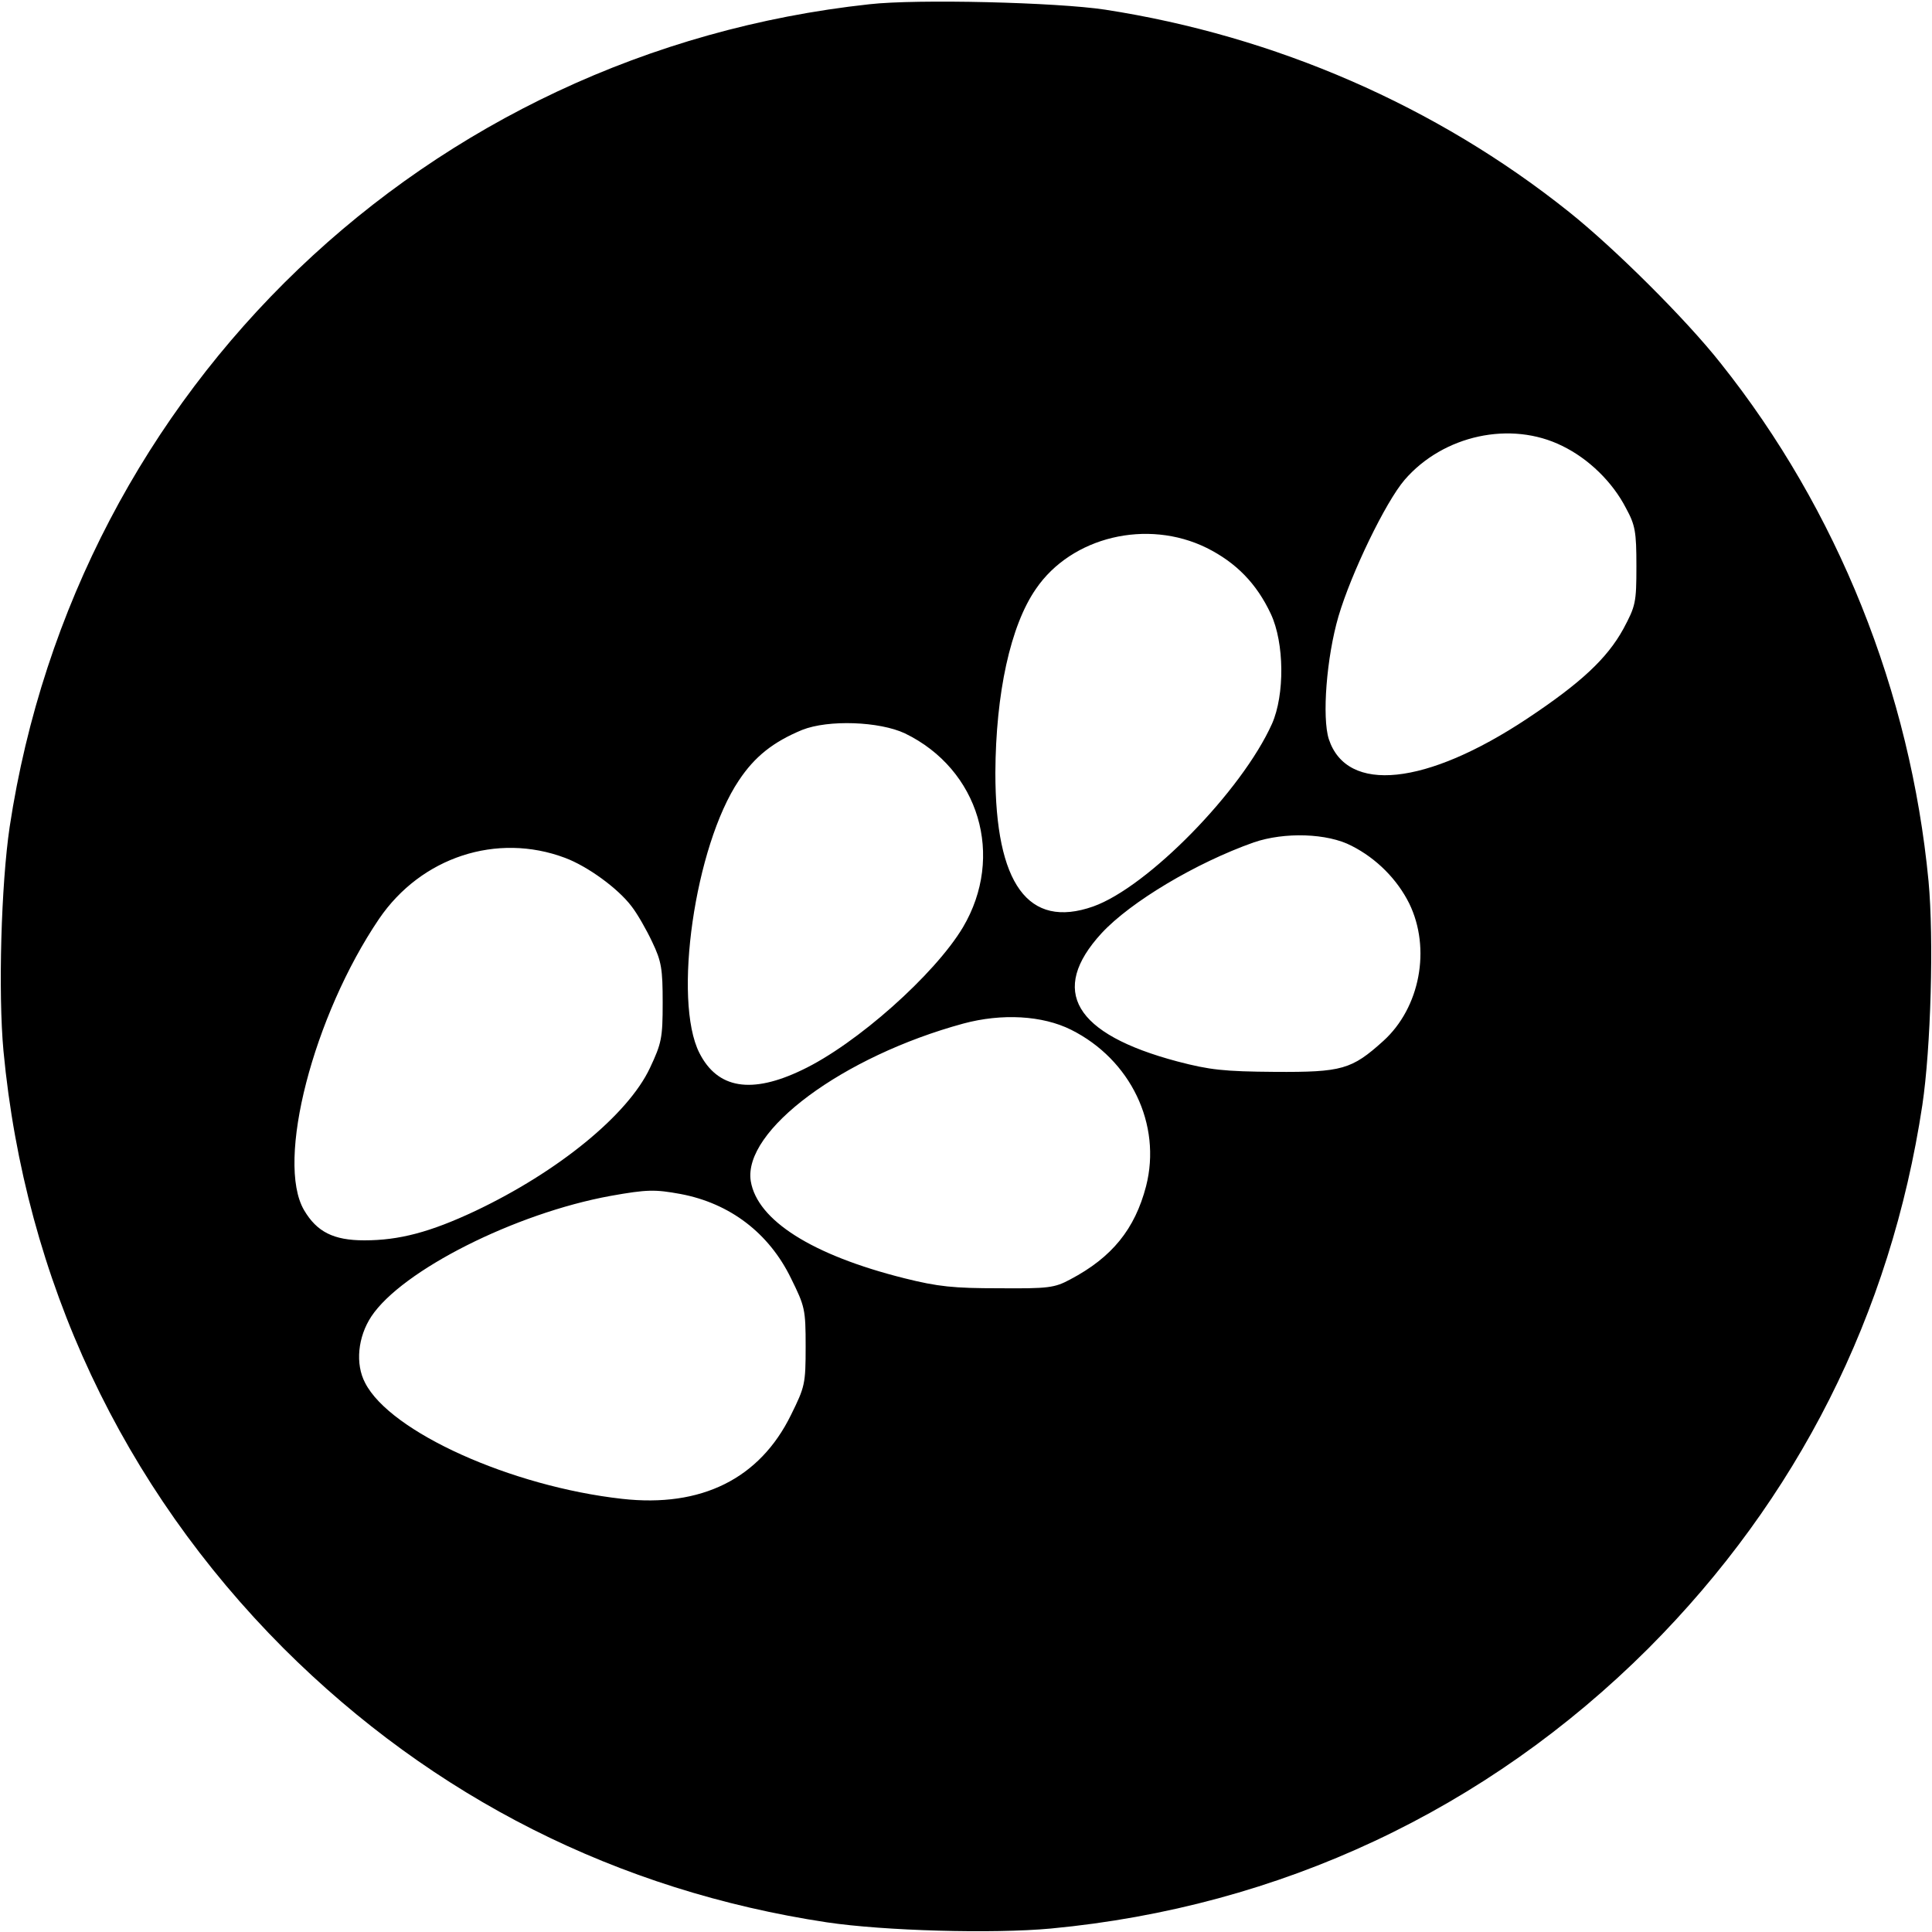
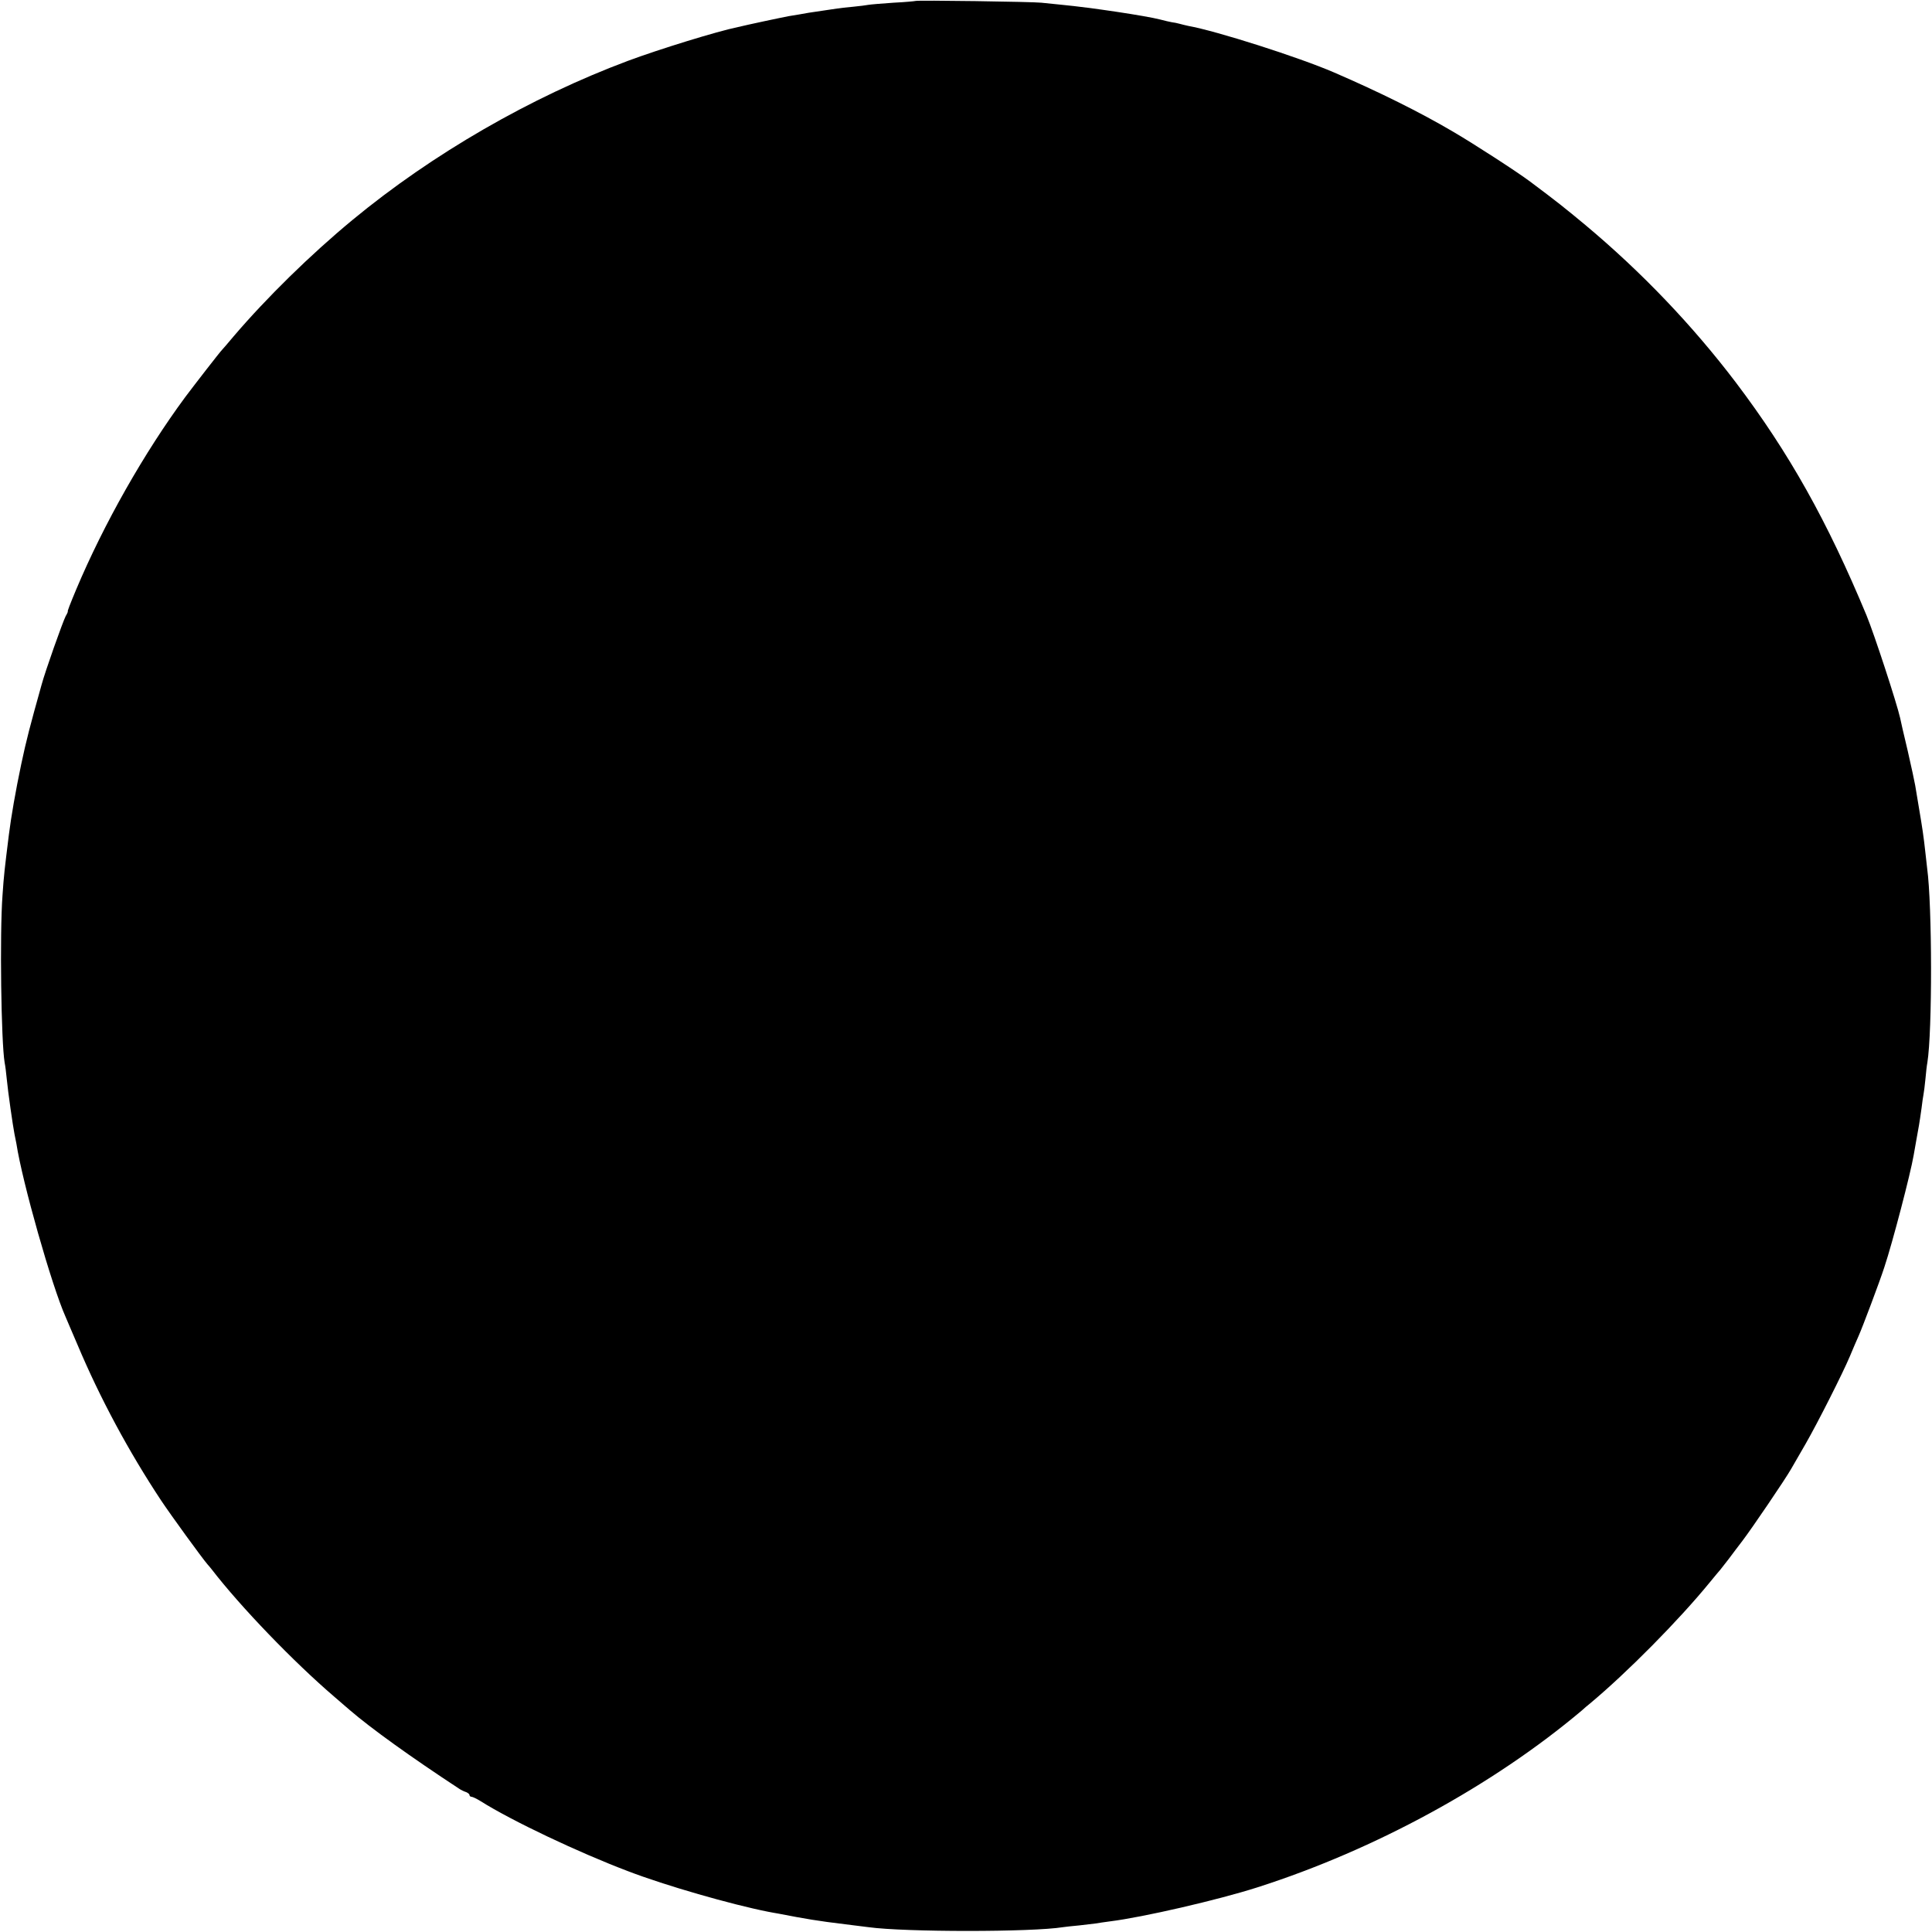
- <svg xmlns="http://www.w3.org/2000/svg" version="1.0" width="500pt" height="500pt" viewBox="0 0 500 500" preserveAspectRatio="xMidYMid meet">
-   <g transform="translate(0,500) scale(0.1,-0.1)" fill="#000000" stroke="none">
-     <path d="M2250 4989 c-1145 -124 -2053 -993 -2225 -2129 -22 -148 -30 -429 -16 -580 56 -593 307 -1127 725 -1546 387 -386 864 -627 1406 -709 148 -22 429 -30 580 -16 593 56 1127 307 1546 725 386 387 627 864 709 1406 22 148 30 429 16 580 -47 489 -235 960 -538 1340 -89 113 -275 298 -393 392 -343 274 -760 455 -1200 523 -125 19 -487 28 -610 14z m1793 -1143 c68 -33 130 -93 165 -161 24 -44 27 -61 27 -150 0 -95 -2 -103 -34 -163 -42 -76 -109 -139 -249 -232 -261 -173 -466 -195 -513 -53 -18 56 -6 212 25 318 33 112 122 296 171 353 100 116 275 154 408 88z m-920 -264 c76 -38 129 -92 166 -171 35 -75 36 -209 3 -284 -78 -174 -322 -423 -463 -473 -168 -59 -253 58 -253 346 1 206 39 381 105 476 92 135 288 182 442 106z m-781 -480 c192 -93 259 -318 150 -502 -73 -122 -275 -302 -416 -369 -131 -63 -219 -49 -266 44 -69 136 -12 535 102 705 41 62 89 100 164 131 68 27 200 22 266 -9z m1156 -291 c65 -33 118 -87 149 -149 57 -117 28 -270 -67 -356 -82 -74 -107 -81 -280 -80 -133 1 -169 5 -253 27 -267 71 -333 183 -196 332 75 81 244 182 394 235 79 27 190 24 253 -9z m-2036 -31 c59 -22 137 -79 172 -125 15 -19 39 -61 54 -93 24 -50 27 -70 27 -157 0 -92 -3 -105 -33 -169 -57 -121 -237 -268 -452 -370 -117 -55 -197 -76 -287 -76 -80 0 -123 22 -156 78 -74 126 24 503 194 754 109 160 305 224 481 158z m1310 -445 c154 -77 235 -245 194 -405 -29 -111 -88 -184 -196 -241 -41 -22 -56 -24 -185 -23 -117 0 -157 4 -245 26 -239 60 -380 150 -397 251 -21 131 238 323 550 408 100 27 205 21 279 -16z m-1011 -425 c128 -24 229 -101 286 -218 36 -73 38 -80 38 -177 0 -97 -2 -104 -38 -177 -81 -165 -232 -240 -437 -217 -287 32 -600 173 -665 300 -26 49 -19 119 16 172 79 119 372 267 619 312 95 17 115 17 181 5z" />
+ <svg xmlns="http://www.w3.org/2000/svg" version="1.0" width="1000pt" height="1000pt" viewBox="0 0 1000 1000" preserveAspectRatio="xMidYMid meet">
+   <g transform="translate(0,1000) scale(0.1,-0.1)" fill="#000000" stroke="none">
+     <path d="M4738 9995 c-2 -1 -52 -6 -113 -9 -60 -4 -119 -9 -130 -11 -11 -2 -47 -7 -80 -10 -33 -3 -69 -7 -81 -9 -12 -2 -45 -7 -74 -11 -29 -4 -62 -9 -74 -11 -12 -2 -34 -6 -51 -9 -16 -3 -41 -7 -55 -9 -14 -3 -70 -14 -125 -26 -55 -12 -116 -25 -135 -30 -108 -22 -409 -115 -570 -175 -503 -188 -1011 -481 -1425 -823 -218 -180 -446 -404 -615 -602 -30 -36 -57 -67 -60 -70 -9 -8 -143 -181 -191 -245 -212 -287 -421 -655 -565 -997 -33 -79 -46 -113 -43 -113 1 0 -3 -11 -11 -24 -15 -29 -106 -285 -125 -356 -60 -214 -79 -287 -105 -410 -29 -137 -53 -276 -64 -365 -22 -177 -26 -209 -33 -314 -15 -199 -7 -760 11 -866 3 -14 8 -52 11 -85 6 -65 32 -245 40 -285 3 -14 7 -36 10 -50 30 -197 183 -736 254 -895 5 -11 32 -76 62 -145 117 -278 266 -554 432 -805 54 -81 214 -301 241 -332 6 -7 16 -18 21 -25 151 -196 425 -480 635 -660 30 -26 66 -57 80 -69 109 -94 316 -243 566 -407 10 -7 27 -15 37 -18 9 -4 17 -10 17 -15 0 -5 5 -9 10 -9 6 0 27 -10 48 -23 160 -101 506 -265 762 -362 195 -75 534 -172 725 -210 17 -3 41 -8 55 -10 139 -27 204 -38 345 -55 50 -6 104 -13 120 -15 189 -26 846 -26 1007 0 13 2 50 6 83 9 33 4 71 8 85 10 14 3 48 7 75 11 170 21 560 111 763 176 610 195 1221 529 1680 916 11 10 29 26 41 35 193 161 461 432 621 628 25 30 49 60 55 66 5 7 25 32 43 55 18 24 50 67 71 94 48 63 220 316 252 372 13 23 47 81 75 130 62 108 192 365 229 453 15 36 35 83 45 105 19 42 108 278 133 355 43 129 136 486 152 580 3 19 10 58 15 85 10 54 15 81 26 160 3 28 8 59 10 70 2 11 7 47 10 80 3 33 7 71 10 85 26 162 25 814 -1 1005 -2 17 -6 53 -9 80 -9 84 -17 136 -33 230 -8 50 -17 104 -20 120 -3 17 -20 98 -39 180 -20 83 -37 158 -39 169 -17 76 -134 434 -174 531 -203 488 -400 840 -676 1205 -224 295 -487 571 -780 816 -107 89 -150 123 -285 224 -65 49 -295 198 -400 259 -168 99 -379 204 -615 306 -183 79 -609 215 -755 241 -14 3 -34 8 -45 11 -11 3 -29 7 -40 8 -11 2 -38 8 -60 14 -73 19 -359 62 -507 76 -40 4 -89 9 -108 11 -40 5 -647 14 -652 9z" />
  </g>
</svg>
